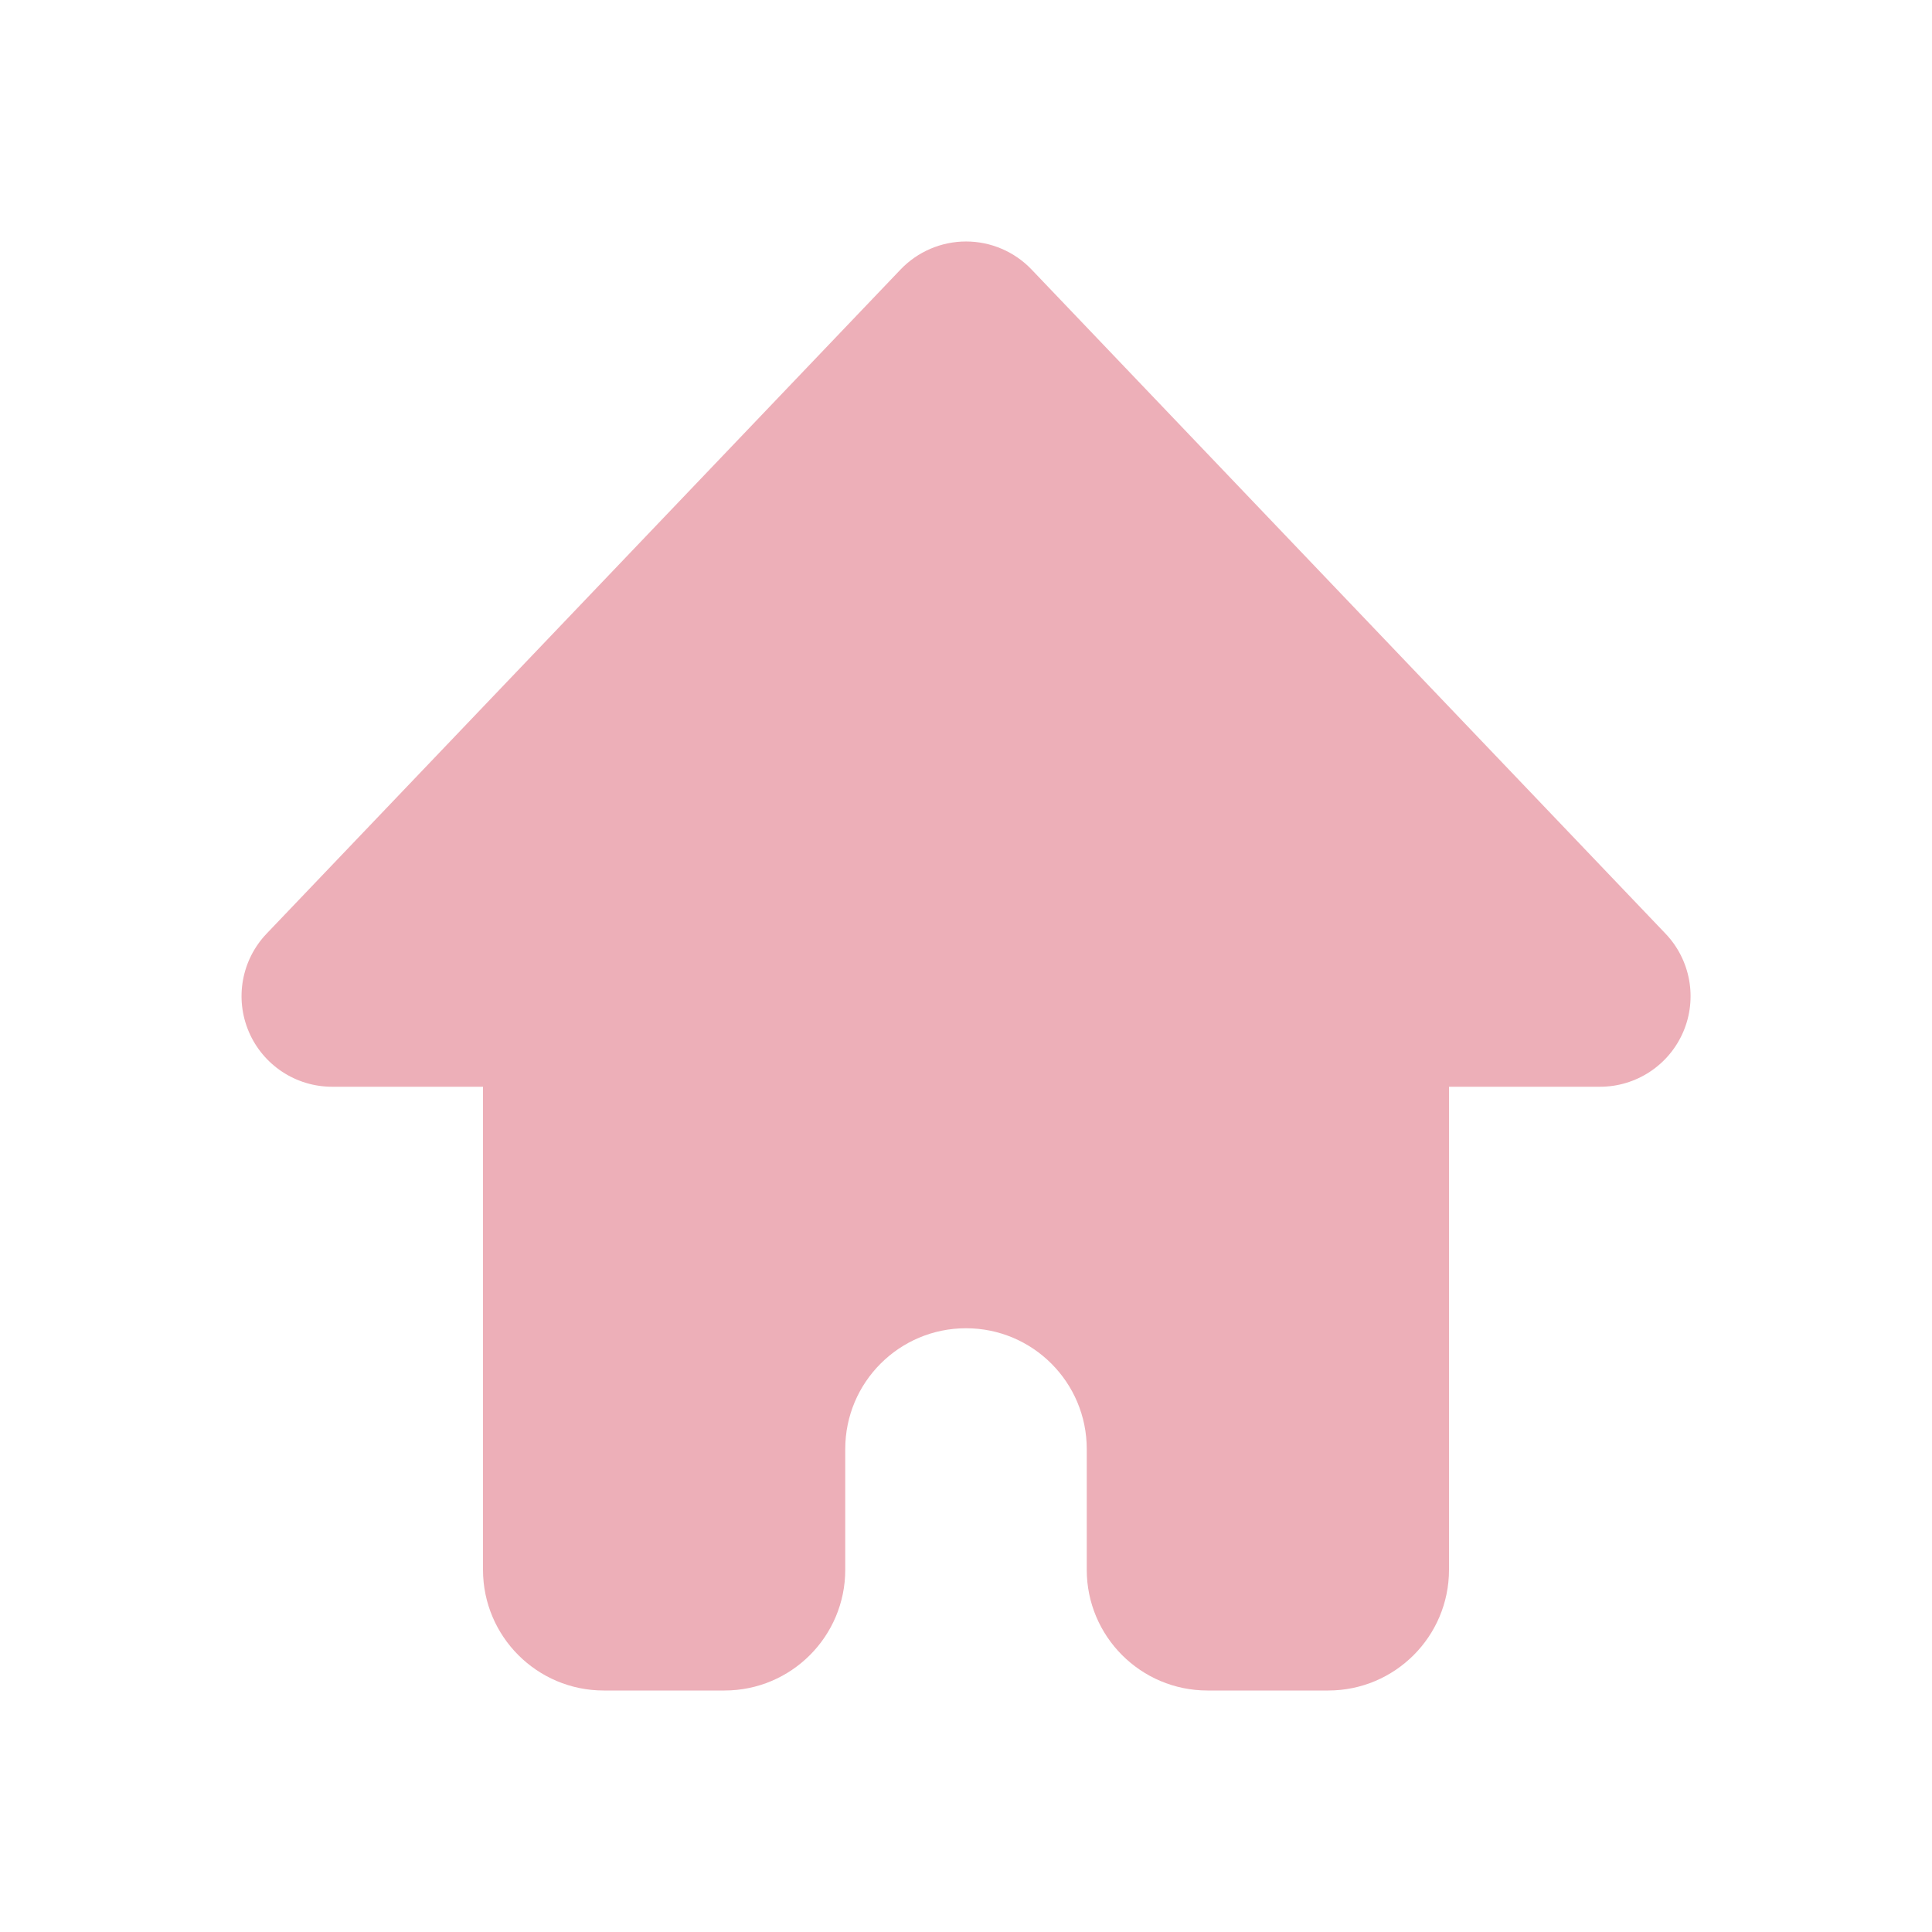
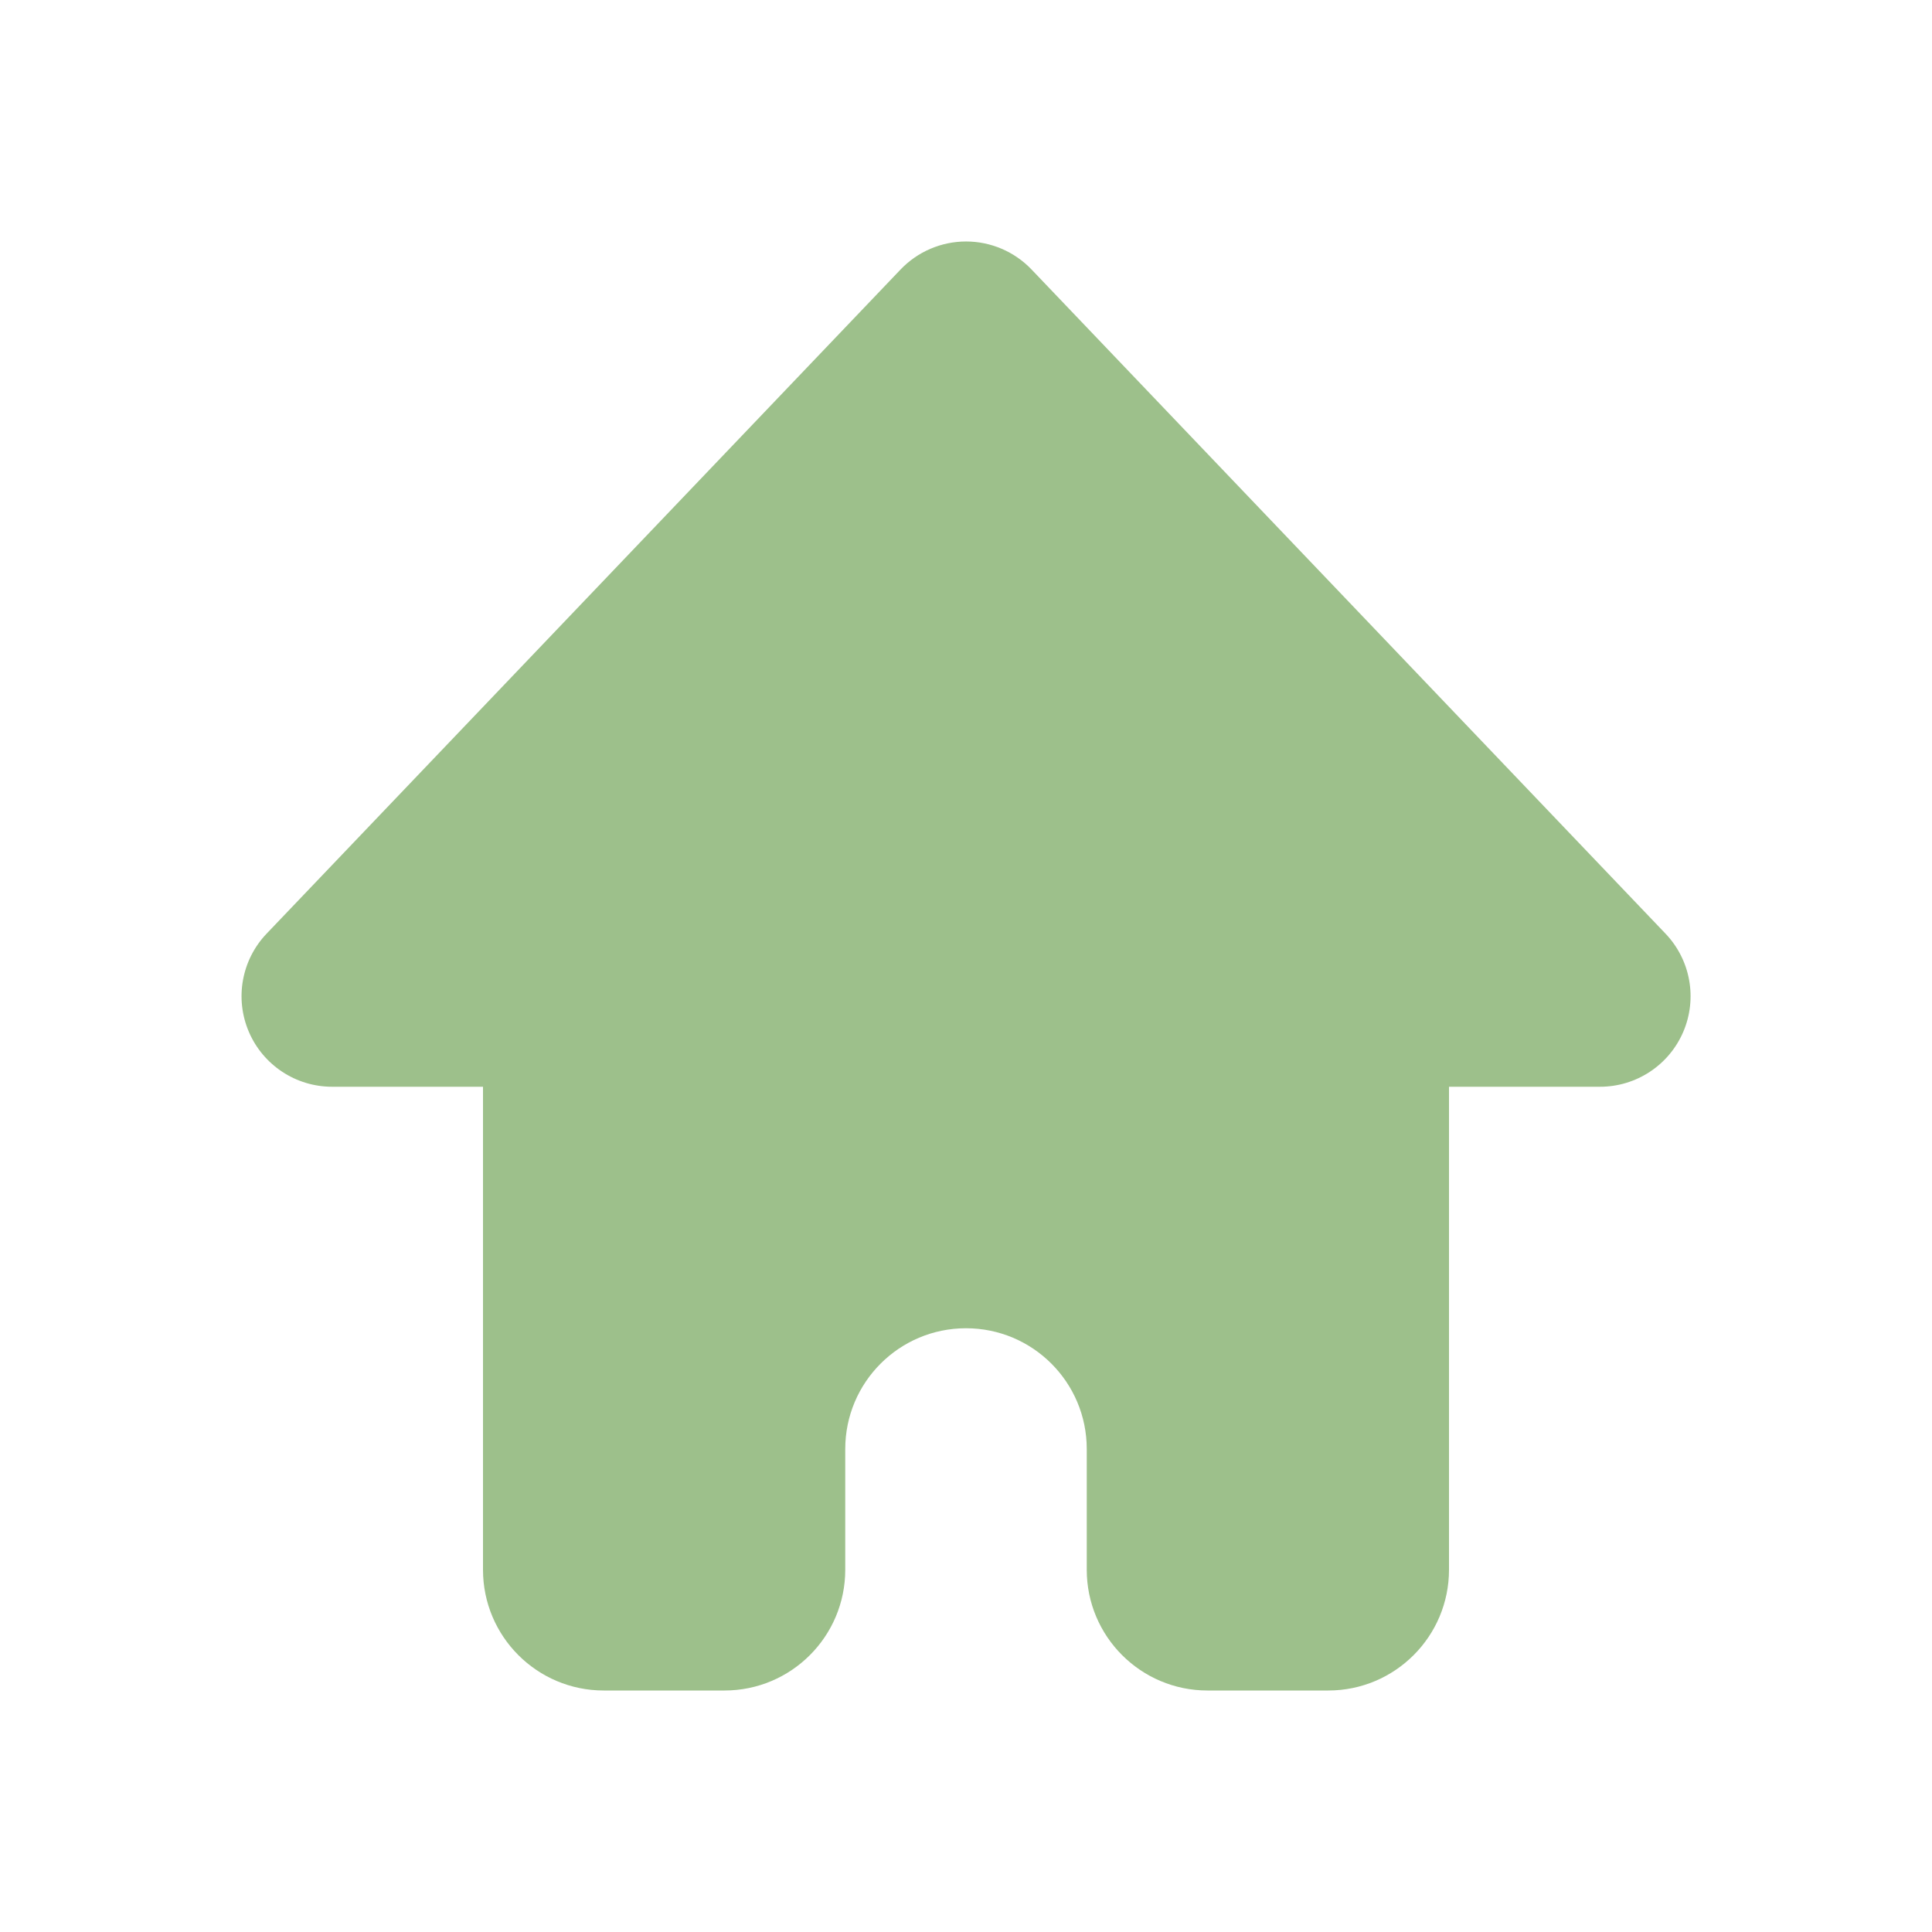
- <svg xmlns="http://www.w3.org/2000/svg" viewBox="0 0 16 16" fill="#edafb8" class="size-4">
+ <svg xmlns="http://www.w3.org/2000/svg" viewBox="0 0 16 16" fill="#9DC08B" class="size-4">
  <path d="M8.543 2.232a.75.75 0 0 0-1.085 0l-5.25 5.5A.75.75 0 0 0 2.75 9H4v4a1 1 0 0 0 1 1h1a1 1 0 0 0 1-1v-1a1 1 0 1 1 2 0v1a1 1 0 0 0 1 1h1a1 1 0 0 0 1-1V9h1.25a.75.75 0 0 0 .543-1.268l-5.25-5.5Z" />
</svg>
